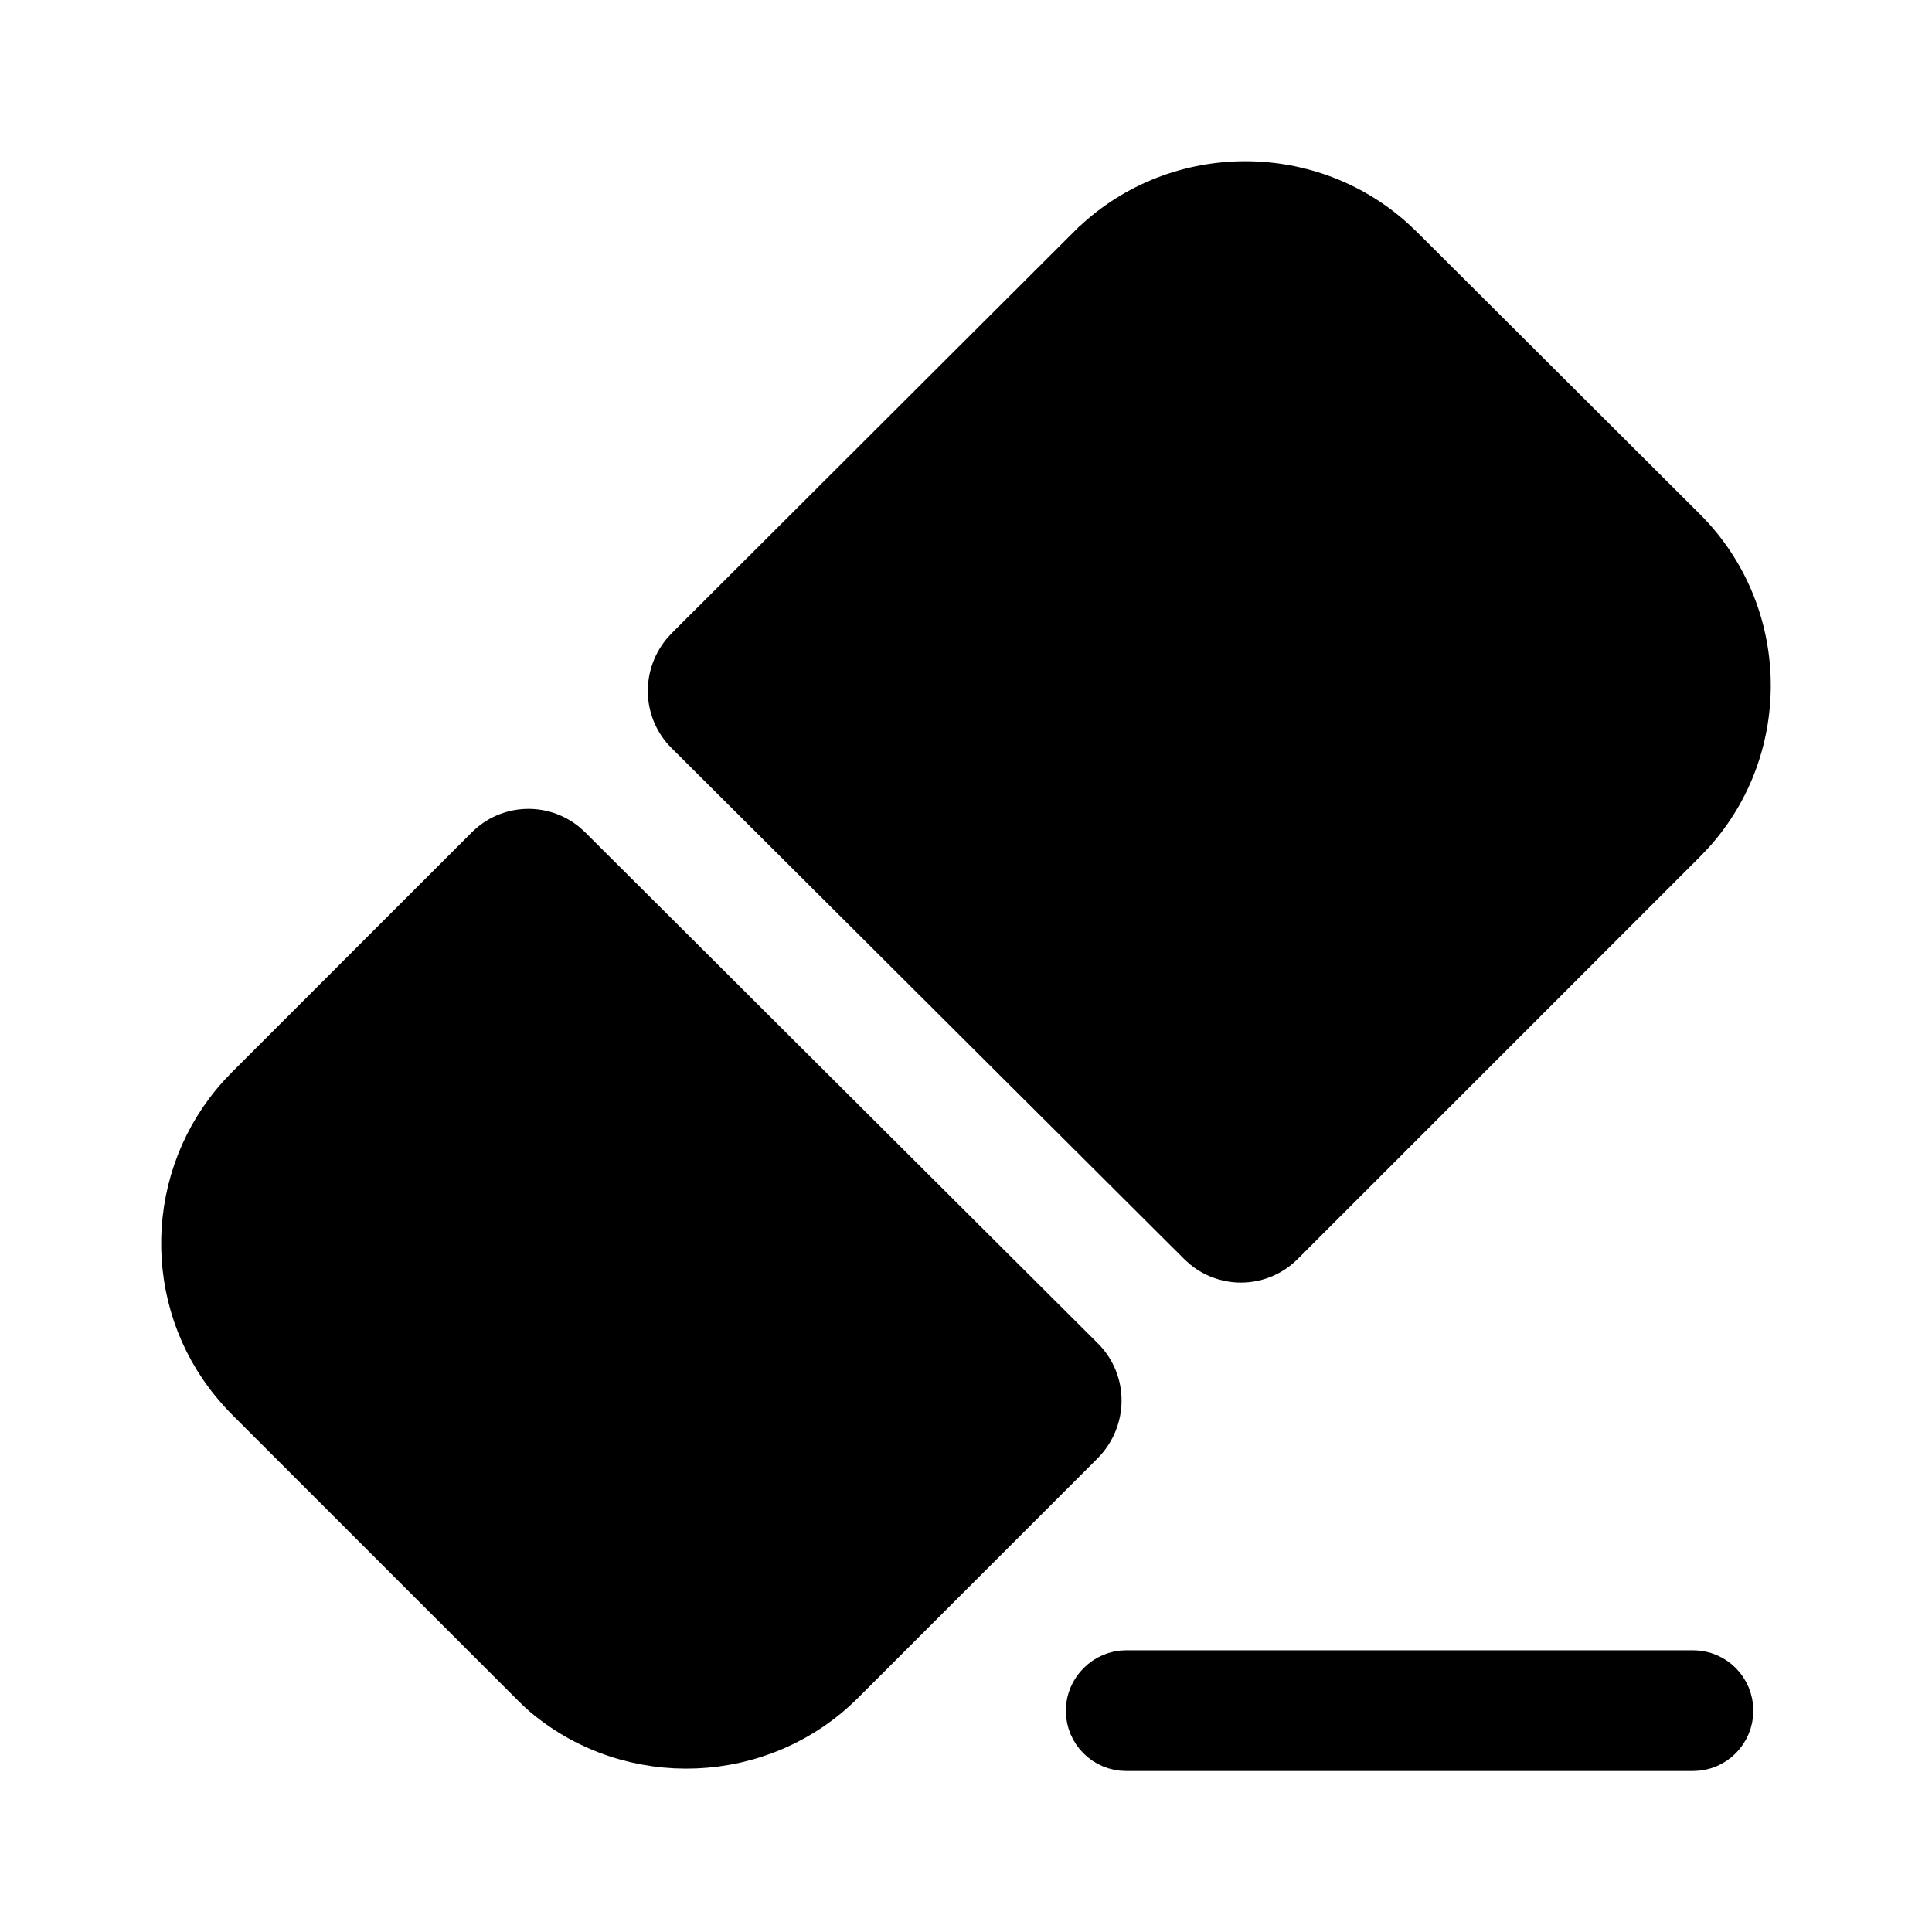
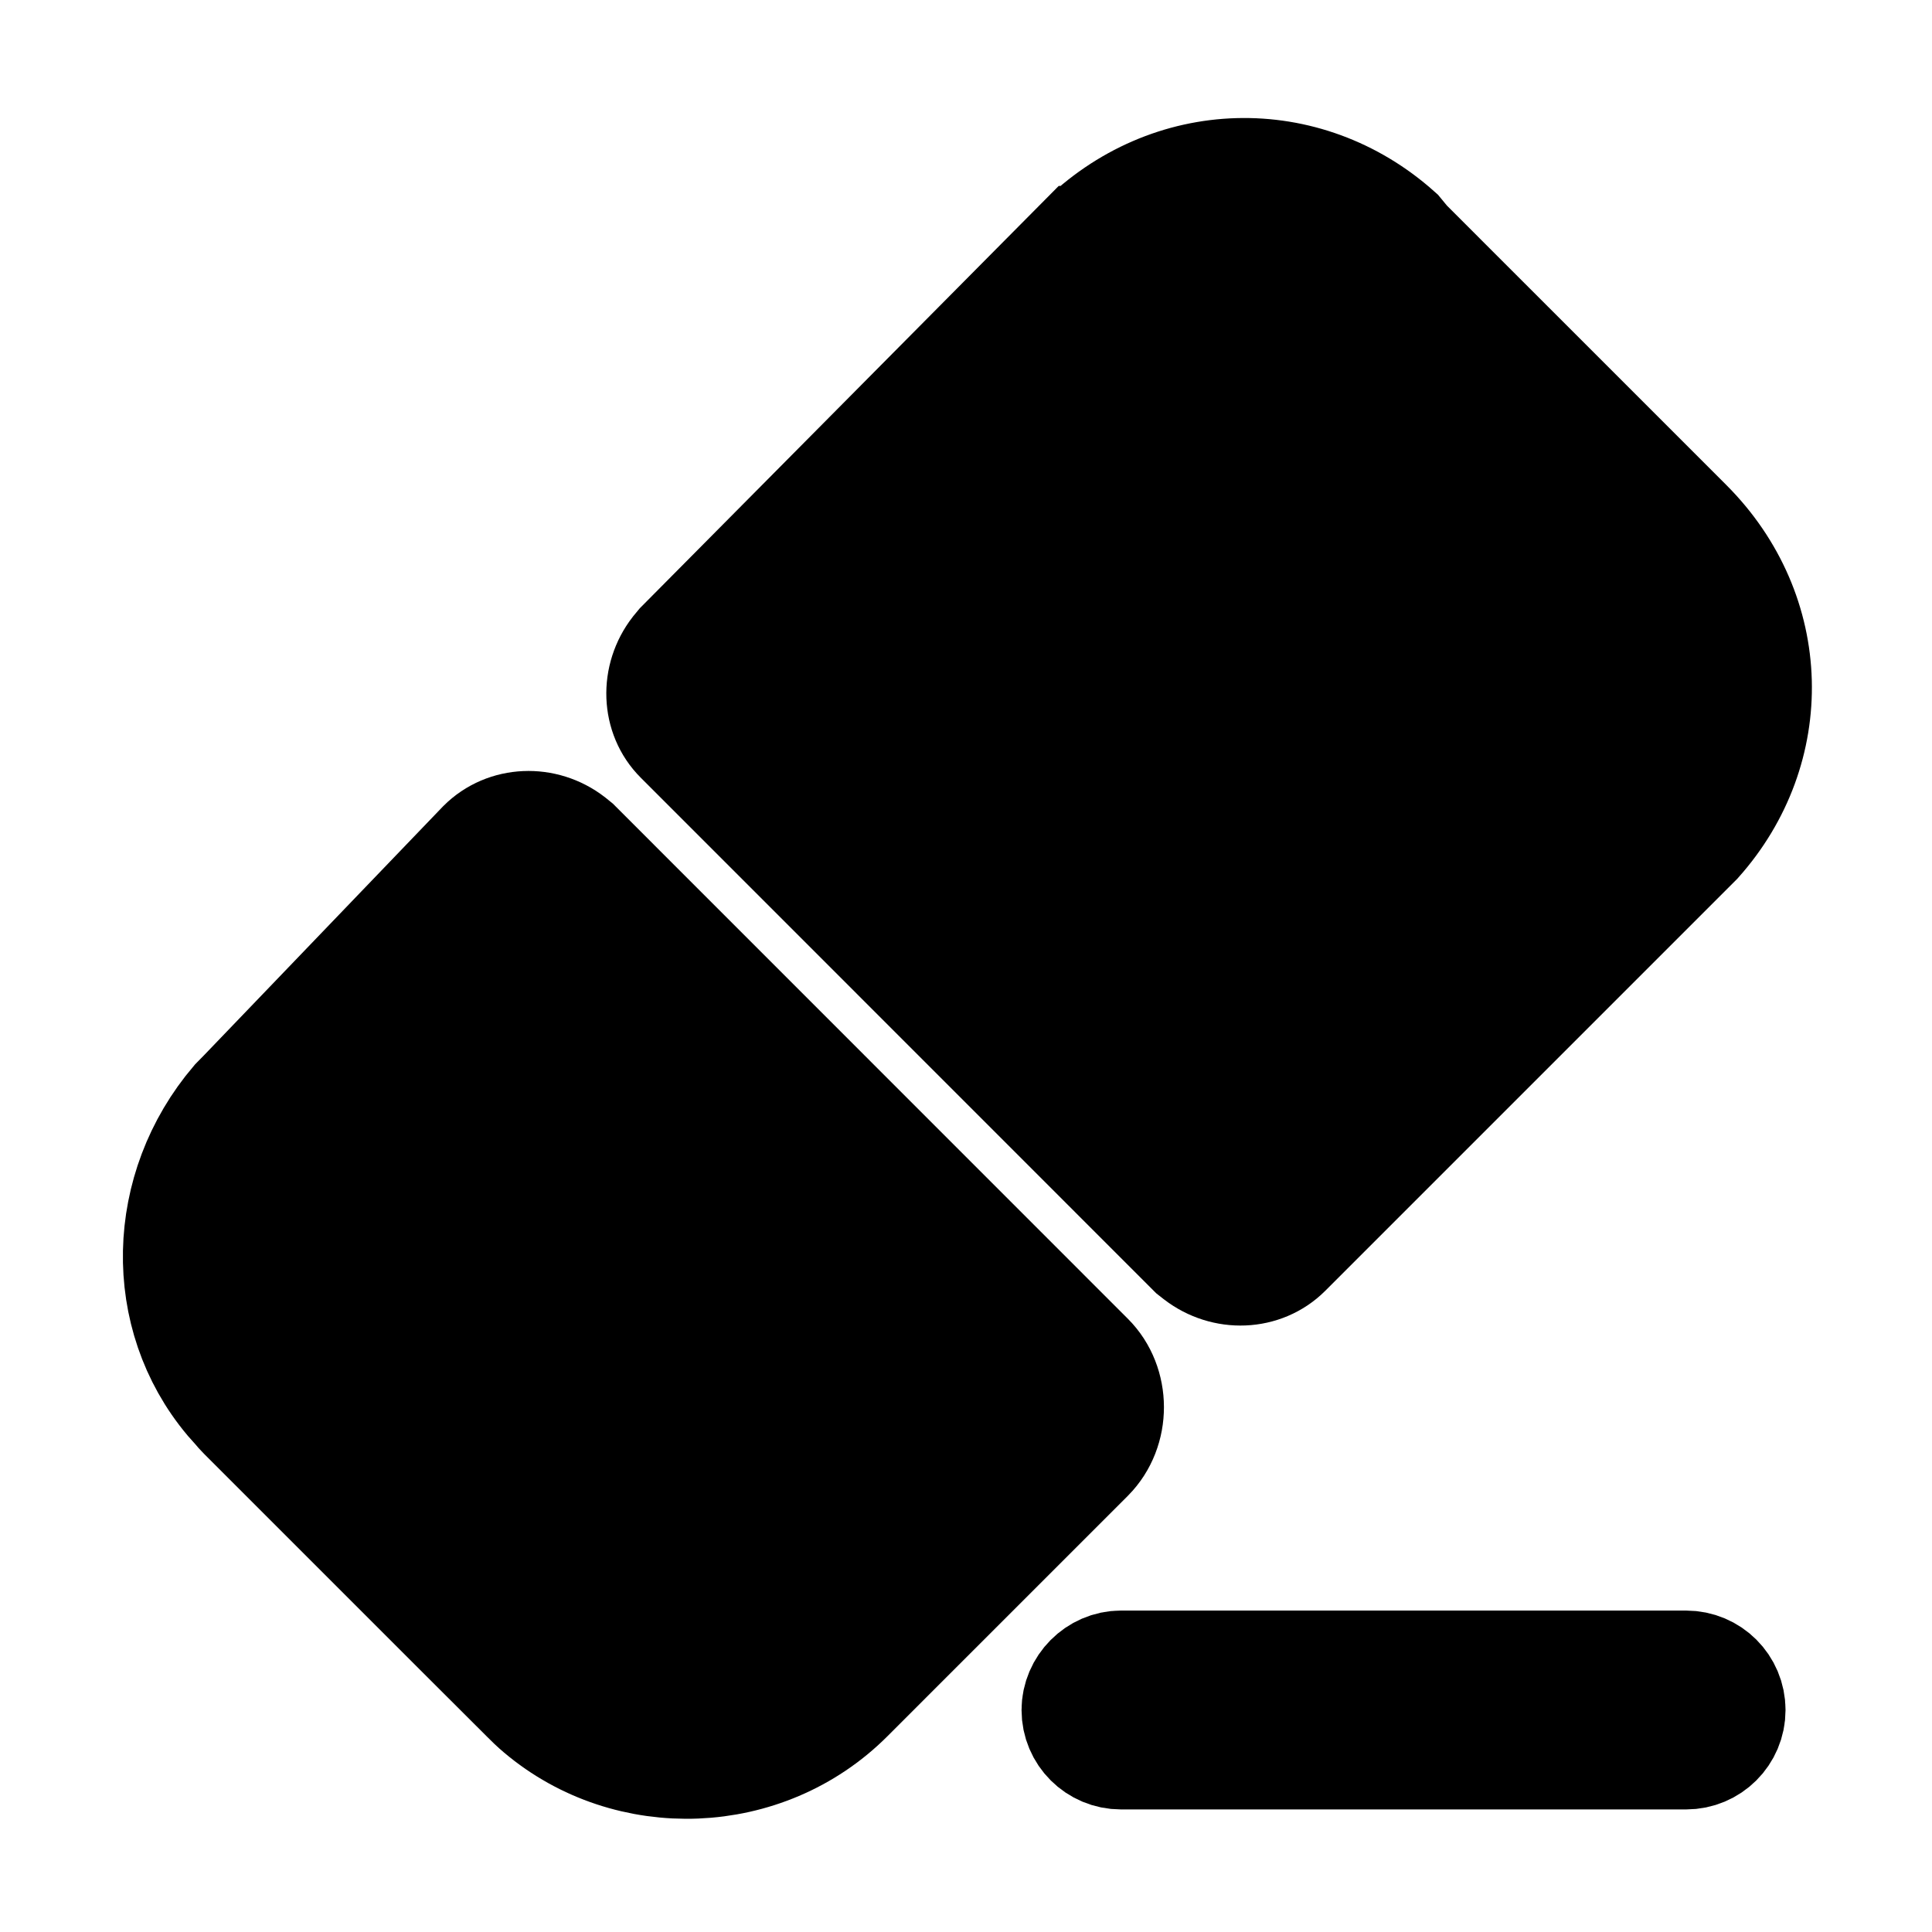
- <svg xmlns="http://www.w3.org/2000/svg" width="32" height="32" viewBox="0 0 45 45">
-   <path d="M26.231 38.938H39.432C39.939 38.938 40.338 39.347 40.338 39.844C40.338 40.341 39.939 40.75 39.432 40.75H26.231C25.724 40.75 25.325 40.341 25.325 39.844C25.325 39.351 25.739 38.938 26.231 38.938Z" fill="black" stroke="black" />
-   <path d="M11.341 19.742C11.843 19.24 12.635 19.208 13.174 19.648L13.278 19.742L25.222 31.648V31.648C25.755 32.182 25.761 33.05 25.217 33.608L19.634 39.191C17.739 41.086 14.697 41.19 12.682 39.502C12.624 39.453 12.571 39.404 12.518 39.352L12.354 39.191L10.723 37.56L5.754 32.591C5.696 32.533 5.642 32.475 5.588 32.415L5.424 32.226C3.808 30.274 3.871 27.394 5.583 25.509L5.754 25.329L11.341 19.742Z" fill="black" stroke="black" />
-   <path d="M25.366 5.754C27.302 3.818 30.444 3.758 32.455 5.573L32.647 5.754L39.247 12.336C41.182 14.273 41.242 17.396 39.428 19.406L39.246 19.597L29.871 28.972C29.369 29.475 28.578 29.506 28.039 29.066L27.935 28.972L27.934 28.971L15.99 17.065C15.491 16.565 15.454 15.771 15.899 15.214L15.995 15.106L25.365 5.754H25.366Z" fill="black" stroke="black" />
+ <svg xmlns="http://www.w3.org/2000/svg" width="16" height="16" viewBox="0 0 16 16">
+   <path d="M9.284 13.838H13.963C14.142 13.838 14.287 13.982 14.287 14.162C14.287 14.341 14.142 14.485 13.963 14.485H9.284C9.105 14.485 8.96 14.341 8.96 14.162C8.96 13.988 9.106 13.838 9.284 13.838Z" fill="black" stroke="black" />
+   <path d="M4.027 7.027C4.205 6.849 4.496 6.837 4.703 6.997L4.74 7.027L8.987 11.275V11.275C9.189 11.477 9.191 11.828 8.987 12.034L6.995 14.026C6.319 14.702 5.218 14.741 4.497 14.132C4.478 14.116 4.46 14.1 4.441 14.082L4.384 14.026L3.838 13.481L2.045 11.688C2.026 11.669 2.008 11.649 1.991 11.628L1.934 11.564C1.36 10.88 1.382 9.859 1.985 9.152L2.045 9.091L4.027 7.027Z" fill="black" stroke="black" />
+   <path d="M8.977 2.04C9.702 1.315 10.801 1.293 11.547 1.96L11.613 2.04L13.943 4.37C14.668 5.095 14.689 6.189 14.023 6.935L13.942 7.016L10.622 10.336C10.444 10.514 10.153 10.525 9.945 10.365L9.908 10.336L9.907 10.335L5.66 6.087C5.485 5.913 5.474 5.622 5.635 5.415L5.669 5.374L8.976 2.04H8.977Z" fill="black" stroke="black" />
</svg>
